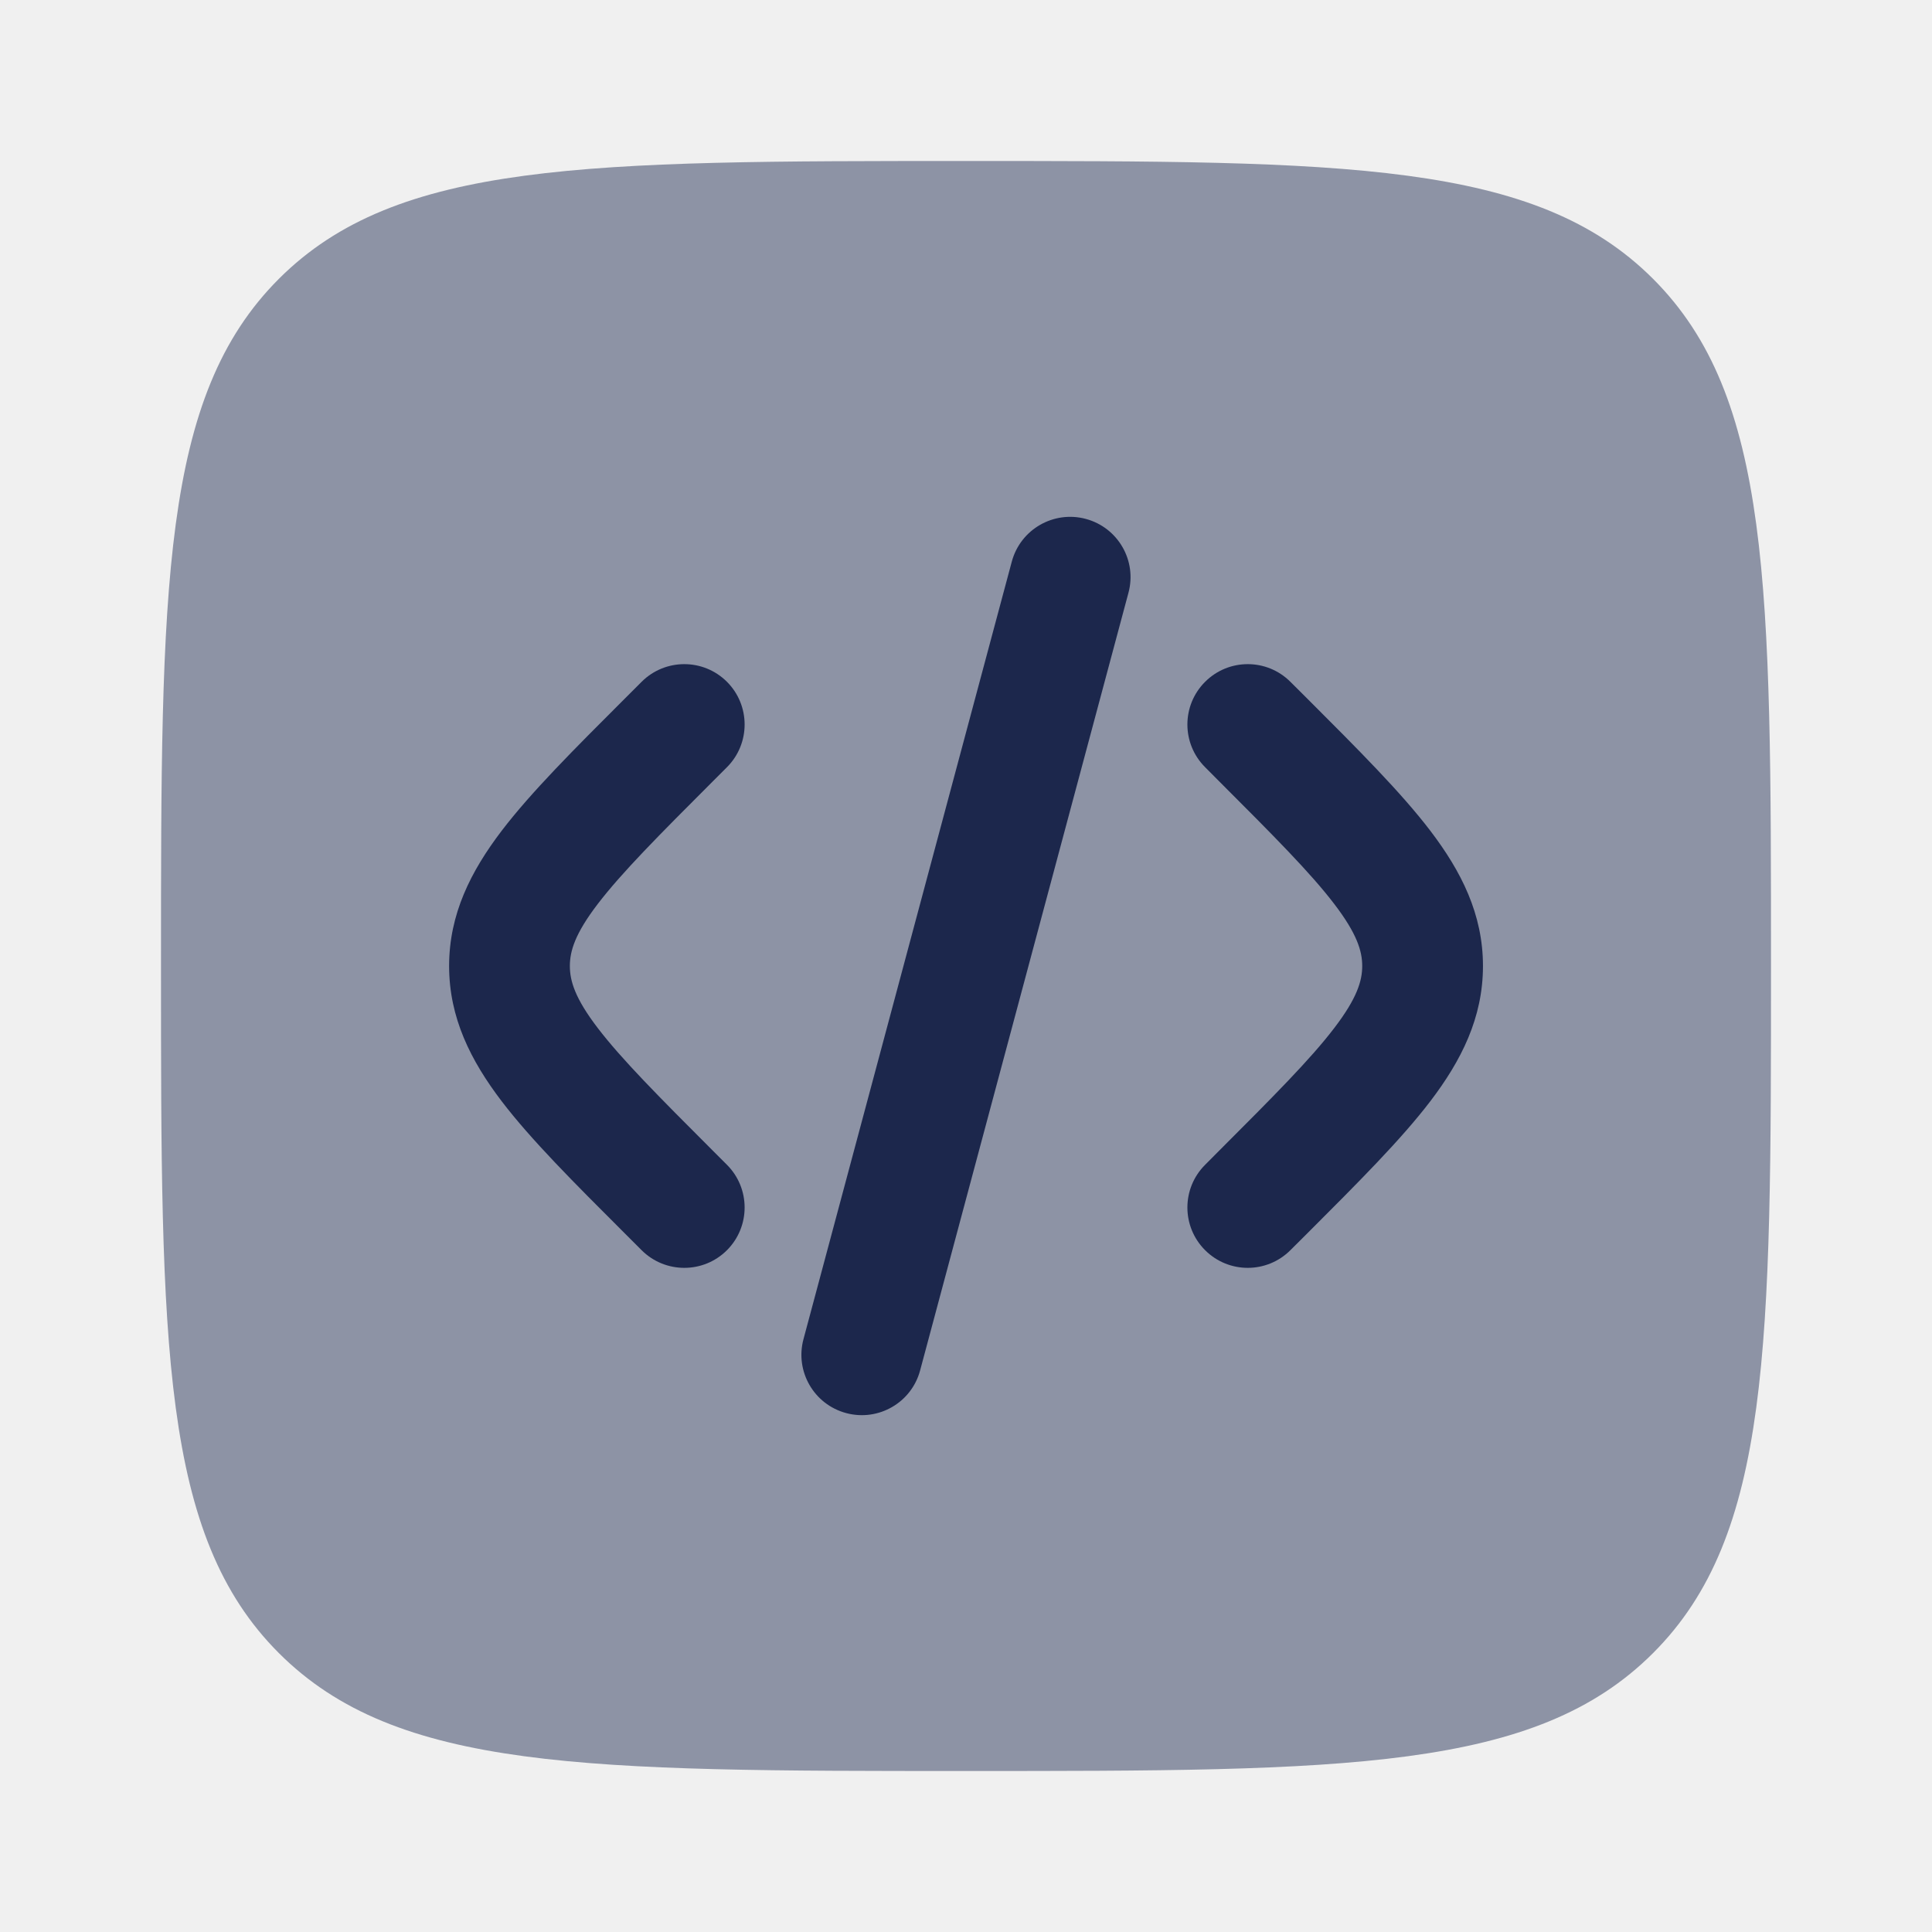
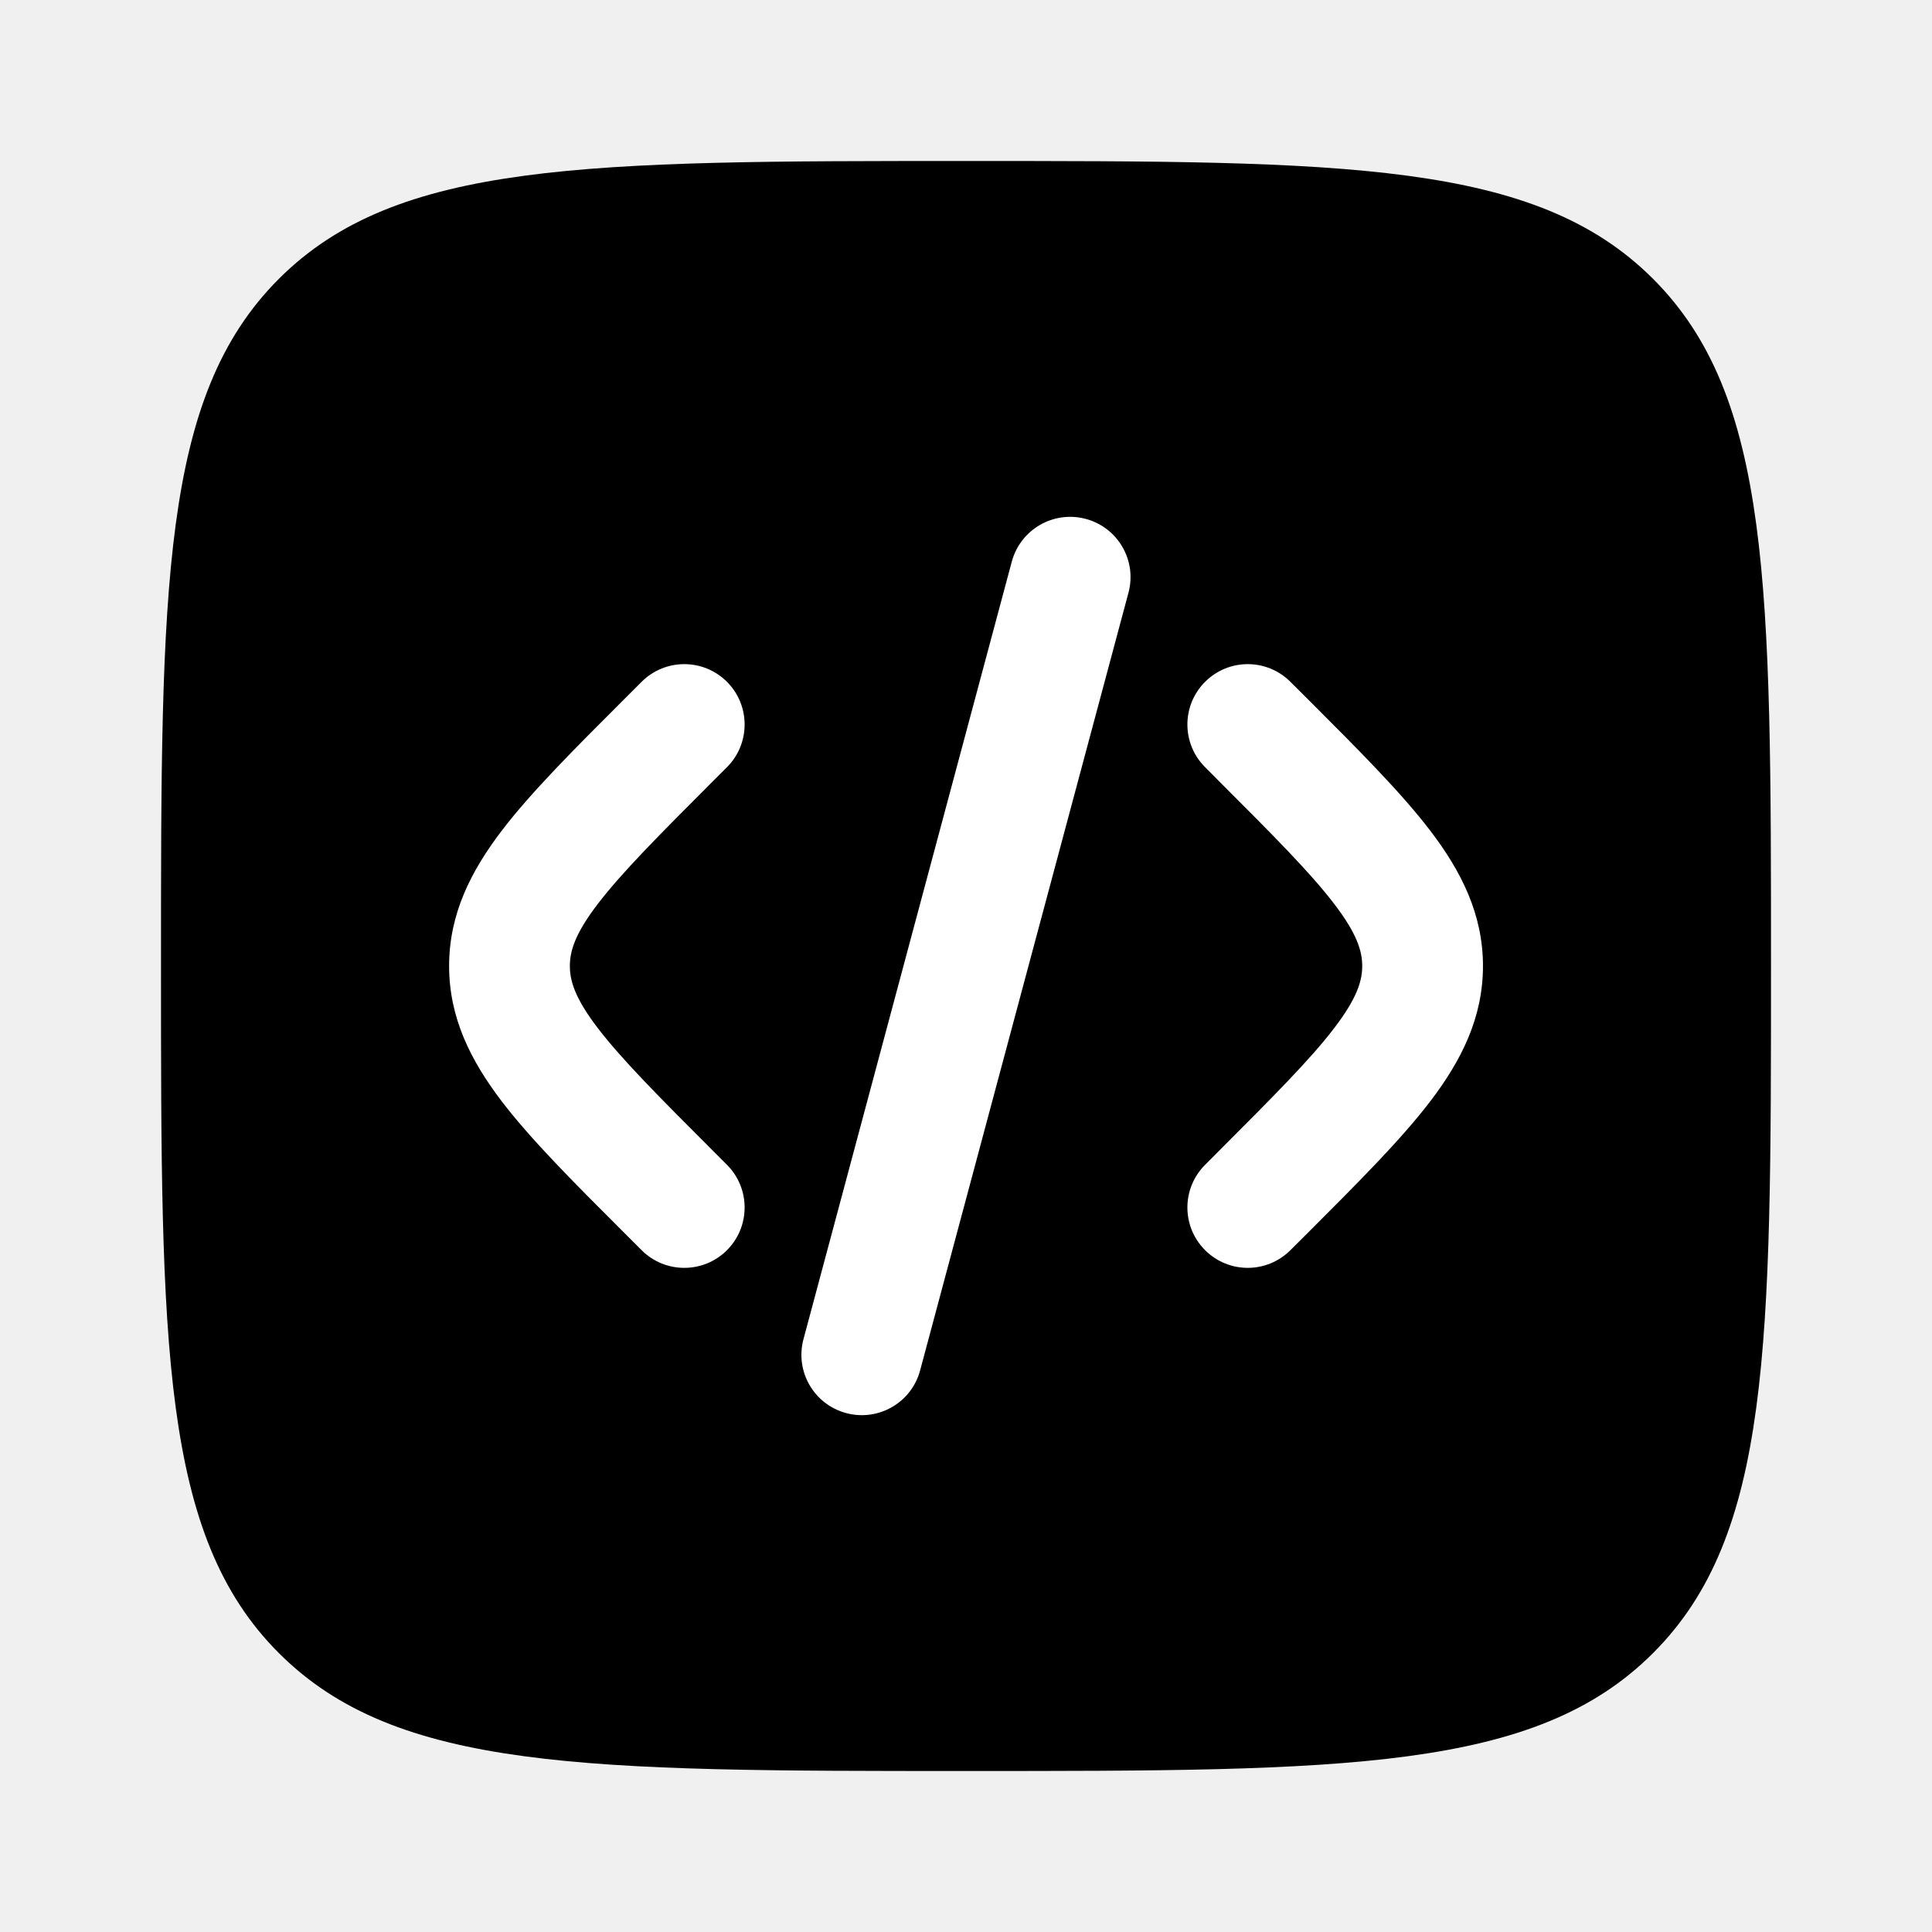
<svg xmlns="http://www.w3.org/2000/svg" width="800px" height="800px" viewBox="0 0 24 24" fill="none">
-   <path opacity="1" d="M2 12C2 7.286 2 4.929 3.464 3.464C4.929 2 7.286 2 12 2C16.714 2 19.071 2 20.535 3.464C22 4.929 22 7.286 22 12C22 16.714 22 19.071 20.535 20.535C19.071 22 16.714 22 12 22C7.286 22 4.929 22 3.464 20.535C2 19.071 2 16.714 2 12Z" fill="#8d93a5" />
-   <path d="M13.488 6.446C13.888 6.553 14.126 6.964 14.018 7.364L11.43 17.024C11.323 17.424 10.912 17.661 10.512 17.554C10.111 17.447 9.874 17.036 9.981 16.636L12.569 6.976C12.677 6.576 13.088 6.339 13.488 6.446Z" fill="#1c274c" />
-   <path d="M14.97 8.47C15.263 8.177 15.737 8.177 16.03 8.47L16.239 8.678C16.874 9.313 17.404 9.843 17.768 10.32C18.152 10.824 18.422 11.356 18.422 12C18.422 12.644 18.152 13.176 17.768 13.68C17.404 14.157 16.874 14.687 16.239 15.322L16.03 15.53C15.737 15.823 15.263 15.823 14.97 15.53C14.677 15.237 14.677 14.763 14.97 14.47L15.141 14.298C15.823 13.616 16.28 13.157 16.575 12.77C16.858 12.4 16.922 12.184 16.922 12C16.922 11.816 16.858 11.6 16.575 11.23C16.28 10.843 15.823 10.384 15.141 9.702L14.97 9.53C14.677 9.237 14.677 8.763 14.97 8.47Z" fill="#1c274c" />
-   <path d="M7.97 8.47C8.263 8.177 8.738 8.177 9.031 8.47C9.323 8.763 9.323 9.237 9.031 9.53L8.859 9.702C8.177 10.384 7.721 10.843 7.425 11.23C7.142 11.6 7.079 11.816 7.079 12C7.079 12.184 7.142 12.4 7.425 12.77C7.721 13.157 8.177 13.616 8.859 14.298L9.031 14.47C9.323 14.763 9.323 15.237 9.031 15.53C8.738 15.823 8.263 15.823 7.97 15.53L7.762 15.322C7.126 14.687 6.596 14.157 6.232 13.68C5.848 13.176 5.579 12.644 5.579 12C5.579 11.356 5.848 10.824 6.232 10.32C6.596 9.843 7.126 9.313 7.762 8.678L7.97 8.47Z" fill="#1c274c" />
+   <path opacity="1" d="M2 12C2 7.286 2 4.929 3.464 3.464C4.929 2 7.286 2 12 2C16.714 2 19.071 2 20.535 3.464C22 4.929 22 7.286 22 12C22 16.714 22 19.071 20.535 20.535C19.071 22 16.714 22 12 22C7.286 22 4.929 22 3.464 20.535C2 19.071 2 16.714 2 12Z" fill="currentColor" />
+   <path d="M13.488 6.446C13.888 6.553 14.126 6.964 14.018 7.364L11.43 17.024C11.323 17.424 10.912 17.661 10.512 17.554C10.111 17.447 9.874 17.036 9.981 16.636L12.569 6.976C12.677 6.576 13.088 6.339 13.488 6.446Z" fill="#fff" />
+   <path d="M14.97 8.47C15.263 8.177 15.737 8.177 16.03 8.47L16.239 8.678C16.874 9.313 17.404 9.843 17.768 10.32C18.152 10.824 18.422 11.356 18.422 12C18.422 12.644 18.152 13.176 17.768 13.68C17.404 14.157 16.874 14.687 16.239 15.322L16.03 15.53C15.737 15.823 15.263 15.823 14.97 15.53C14.677 15.237 14.677 14.763 14.97 14.47L15.141 14.298C15.823 13.616 16.28 13.157 16.575 12.77C16.858 12.4 16.922 12.184 16.922 12C16.922 11.816 16.858 11.6 16.575 11.23C16.28 10.843 15.823 10.384 15.141 9.702L14.97 9.53C14.677 9.237 14.677 8.763 14.97 8.47Z" fill="#fff" />
+   <path d="M7.97 8.47C8.263 8.177 8.738 8.177 9.031 8.47C9.323 8.763 9.323 9.237 9.031 9.53L8.859 9.702C8.177 10.384 7.721 10.843 7.425 11.23C7.142 11.6 7.079 11.816 7.079 12C7.079 12.184 7.142 12.4 7.425 12.77C7.721 13.157 8.177 13.616 8.859 14.298L9.031 14.47C9.323 14.763 9.323 15.237 9.031 15.53C8.738 15.823 8.263 15.823 7.97 15.53L7.762 15.322C7.126 14.687 6.596 14.157 6.232 13.68C5.848 13.176 5.579 12.644 5.579 12C5.579 11.356 5.848 10.824 6.232 10.32C6.596 9.843 7.126 9.313 7.762 8.678L7.97 8.47Z" fill="#fff" />
</svg>
